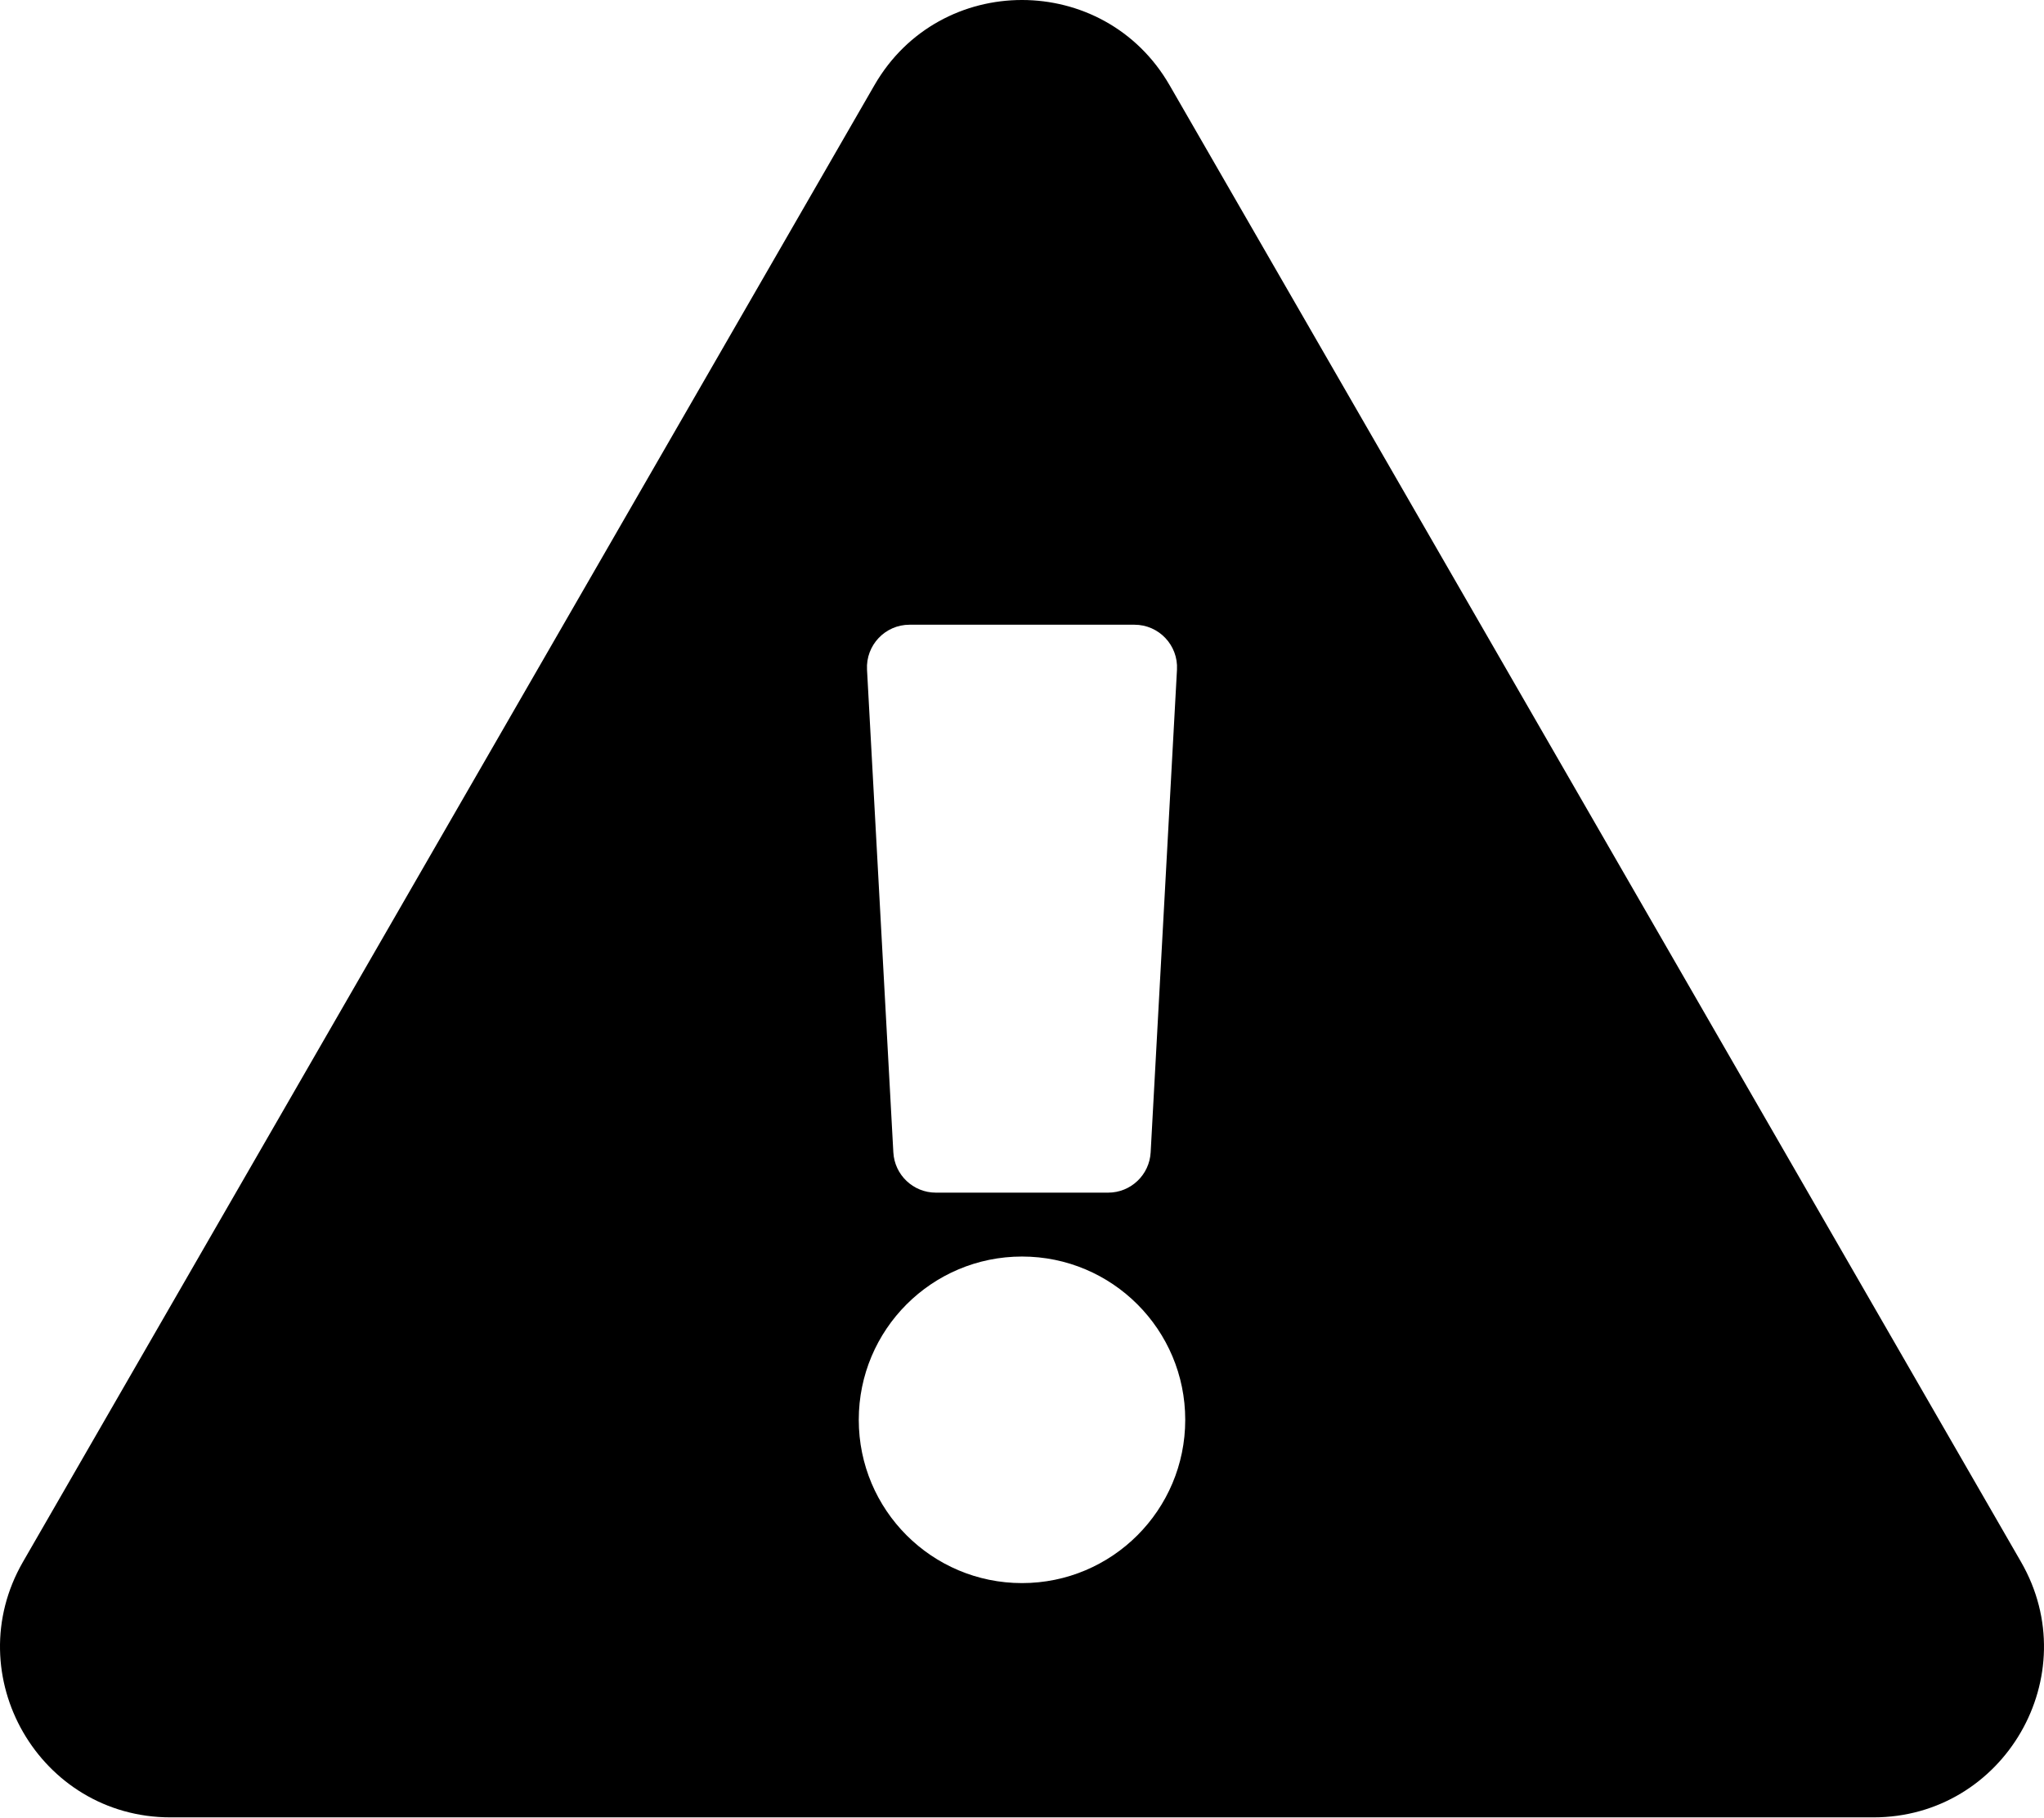
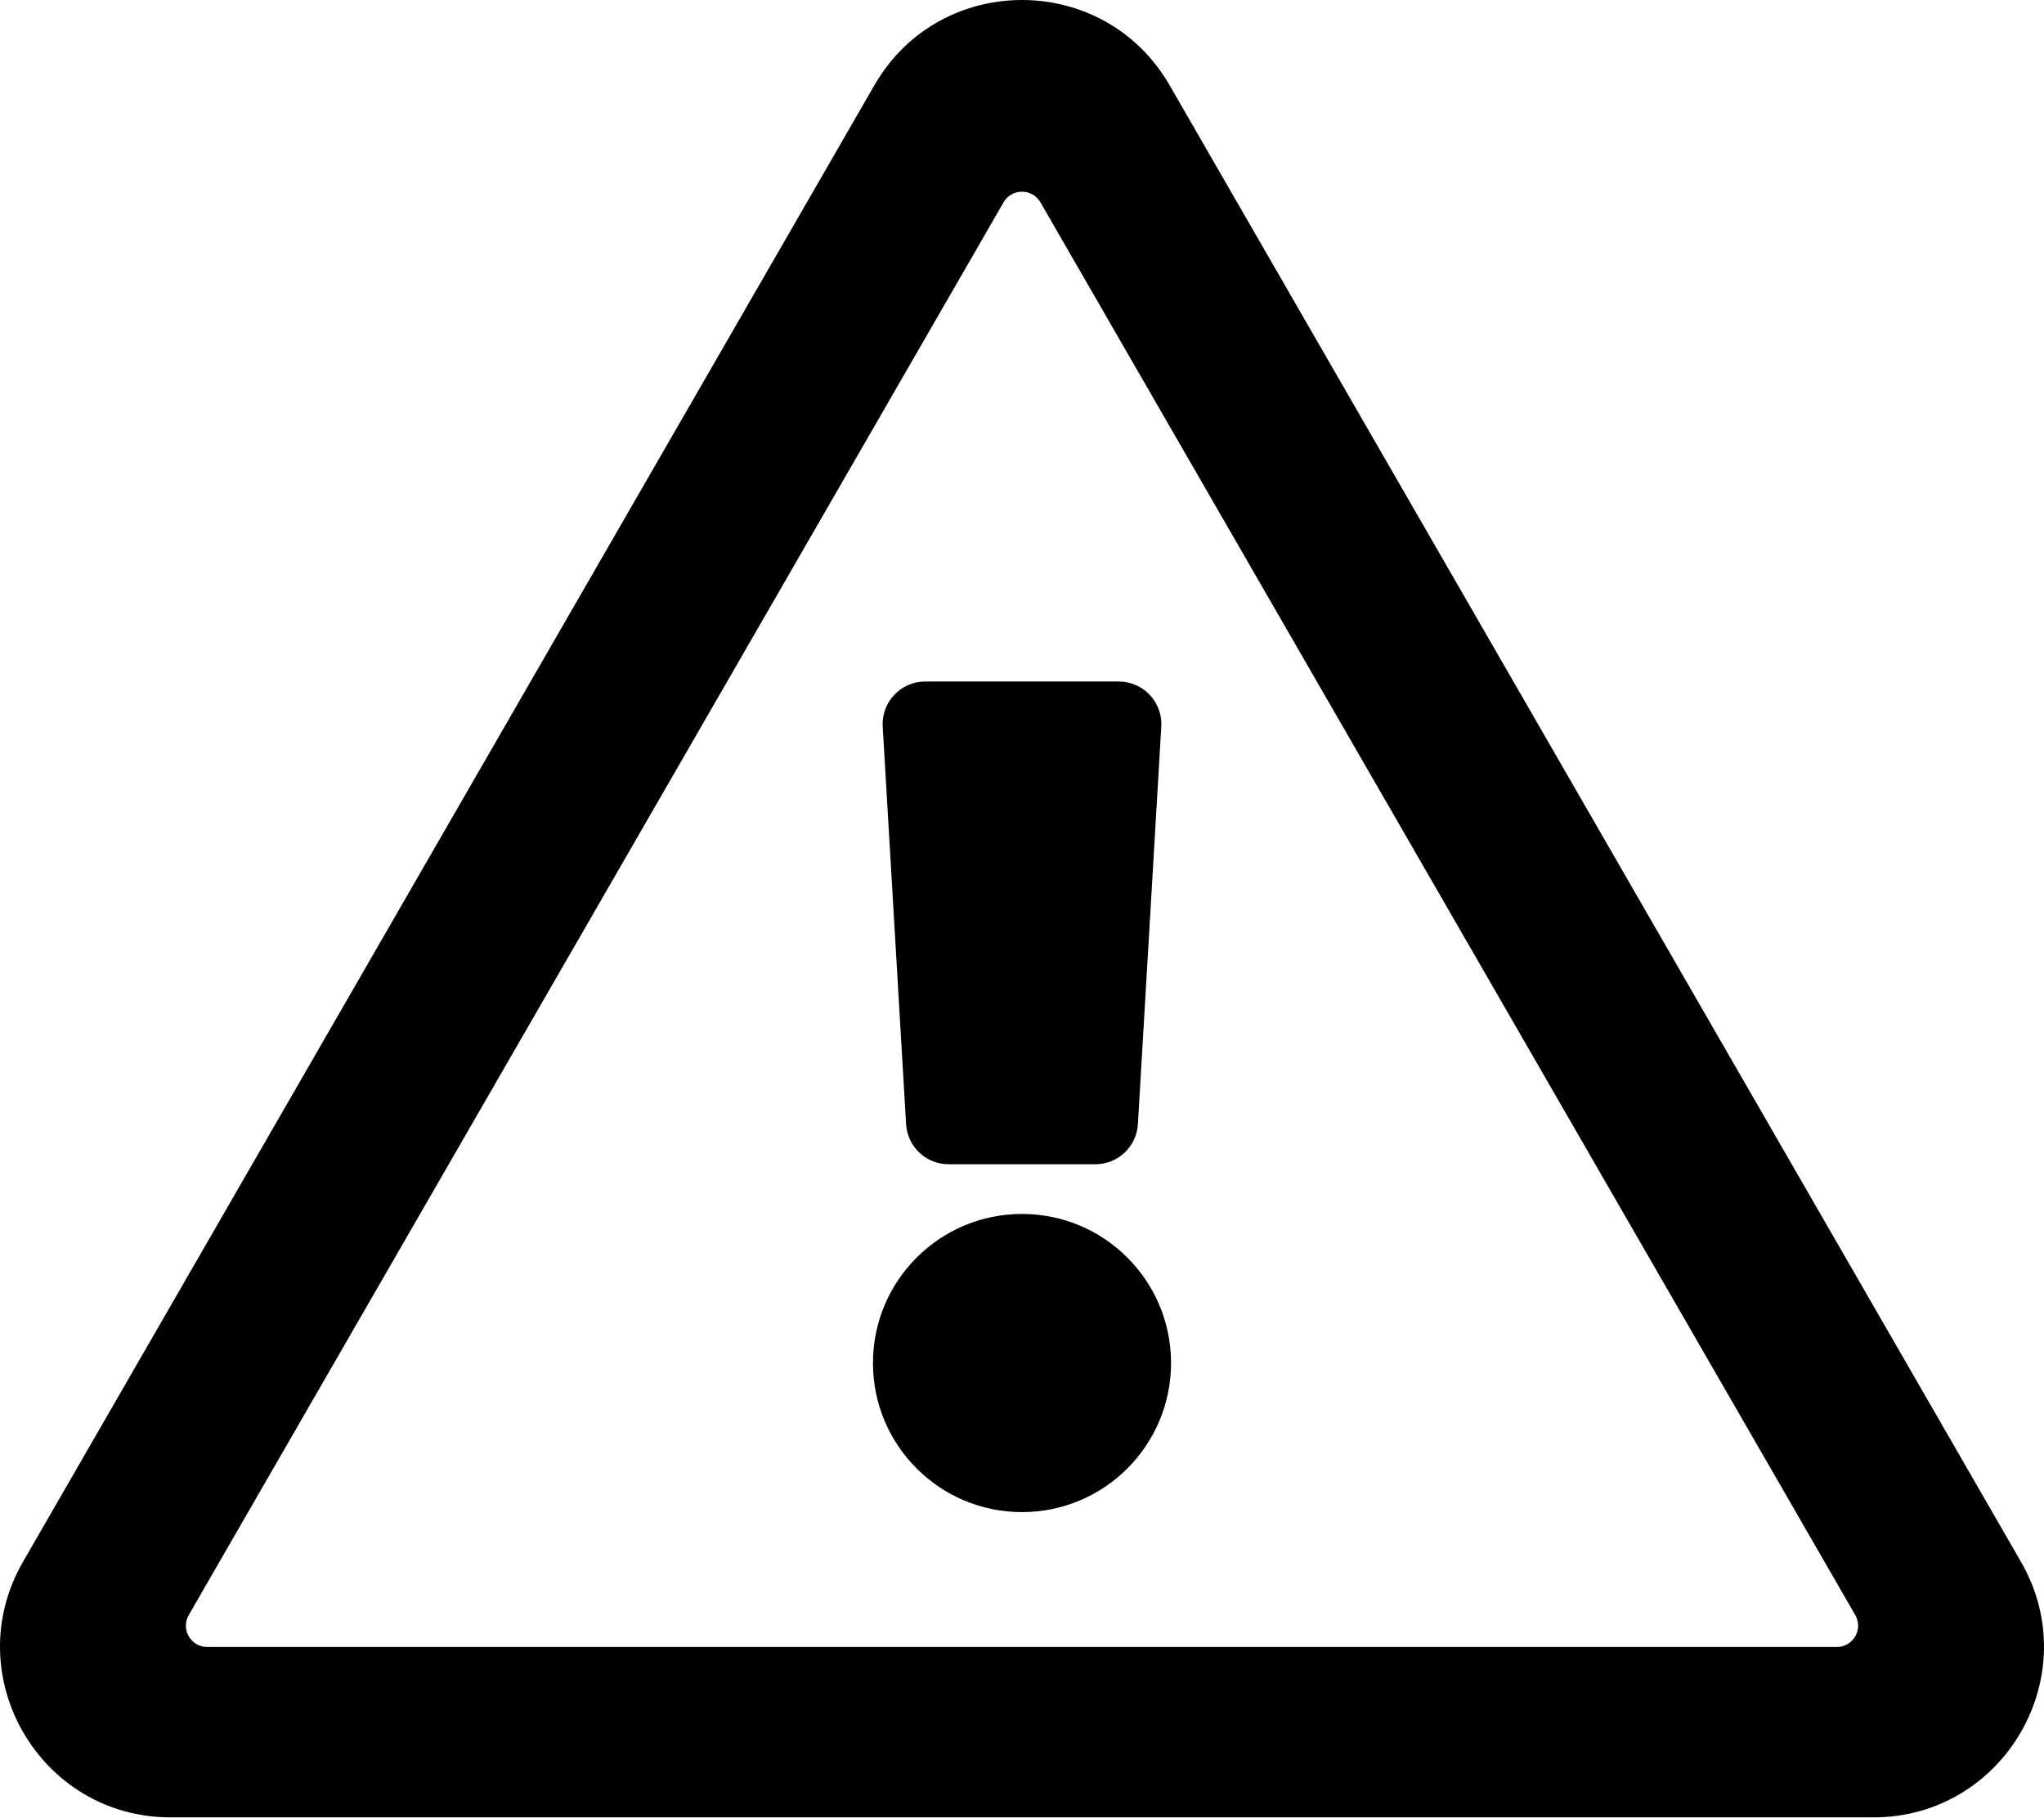
<svg xmlns="http://www.w3.org/2000/svg" viewBox="0 0 576 512">
-   <path d="M569.517 440.013C587.975 472.007 564.806 512 527.94 512H48.054c-36.937 0-59.999-40.055-41.577-71.987L246.423 23.985c18.467-32.009 64.72-31.951 83.154 0l239.94 416.028zM288 354c-25.405 0-46 20.595-46 46s20.595 46 46 46 46-20.595 46-46-20.595-46-46-46zm-43.673-165.346l7.418 136c.347 6.364 5.609 11.346 11.982 11.346h48.546c6.373 0 11.635-4.982 11.982-11.346l7.418-136c.375-6.874-5.098-12.654-11.982-12.654h-63.383c-6.884 0-12.356 5.78-11.981 12.654z" />
+   <path d="M248.747 204.705l6.588 112c.373 6.343 5.626 11.295 11.979 11.295h41.37a12 12 0 0 0 11.979-11.295l6.588-112c.405-6.893-5.075-12.705-11.979-12.705h-54.547c-6.903 0-12.383 5.812-11.978 12.705zM330 384c0 23.196-18.804 42-42 42s-42-18.804-42-42 18.804-42 42-42 42 18.804 42 42zm-.423-360.015c-18.433-31.951-64.687-32.009-83.154 0L6.477 440.013C-11.945 471.946 11.118 512 48.054 512H527.94c36.865 0 60.035-39.993 41.577-71.987L329.577 23.985zM53.191 455.002L282.803 57.008c2.309-4.002 8.085-4.002 10.394 0l229.612 397.993c2.308 4-.579 8.998-5.197 8.998H58.388c-4.617.001-7.504-4.997-5.197-8.997z" />
</svg>
